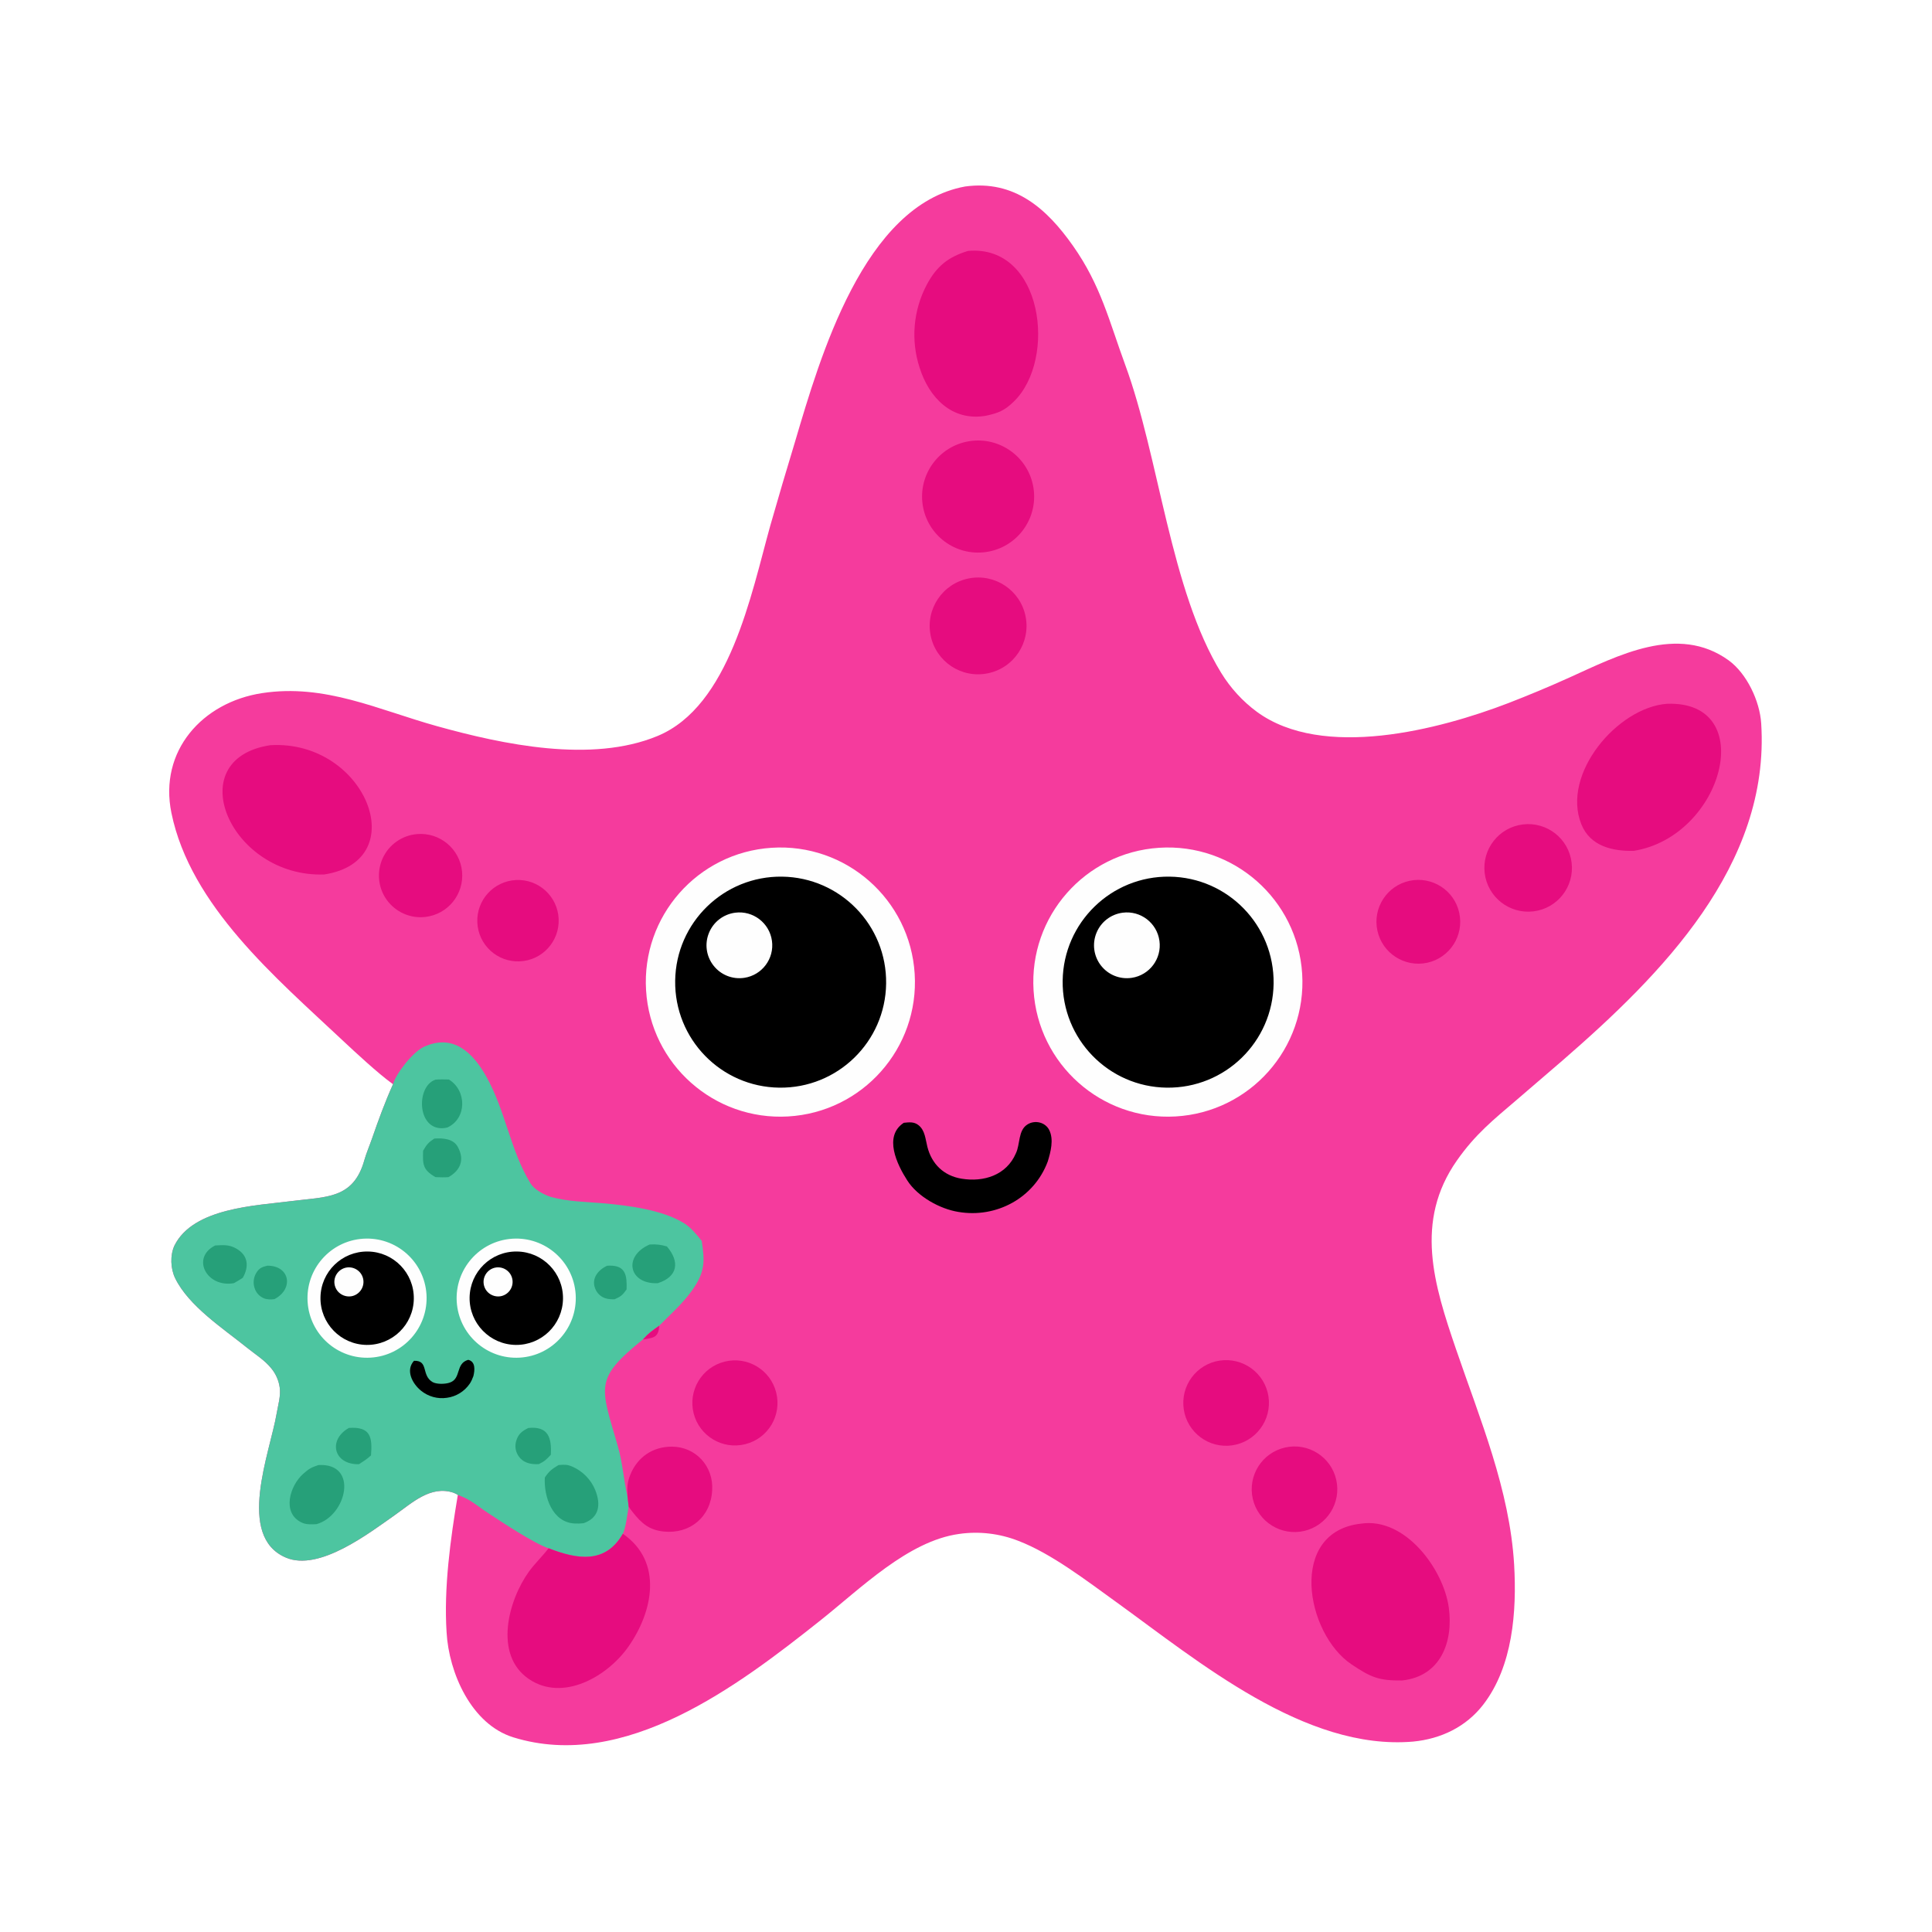
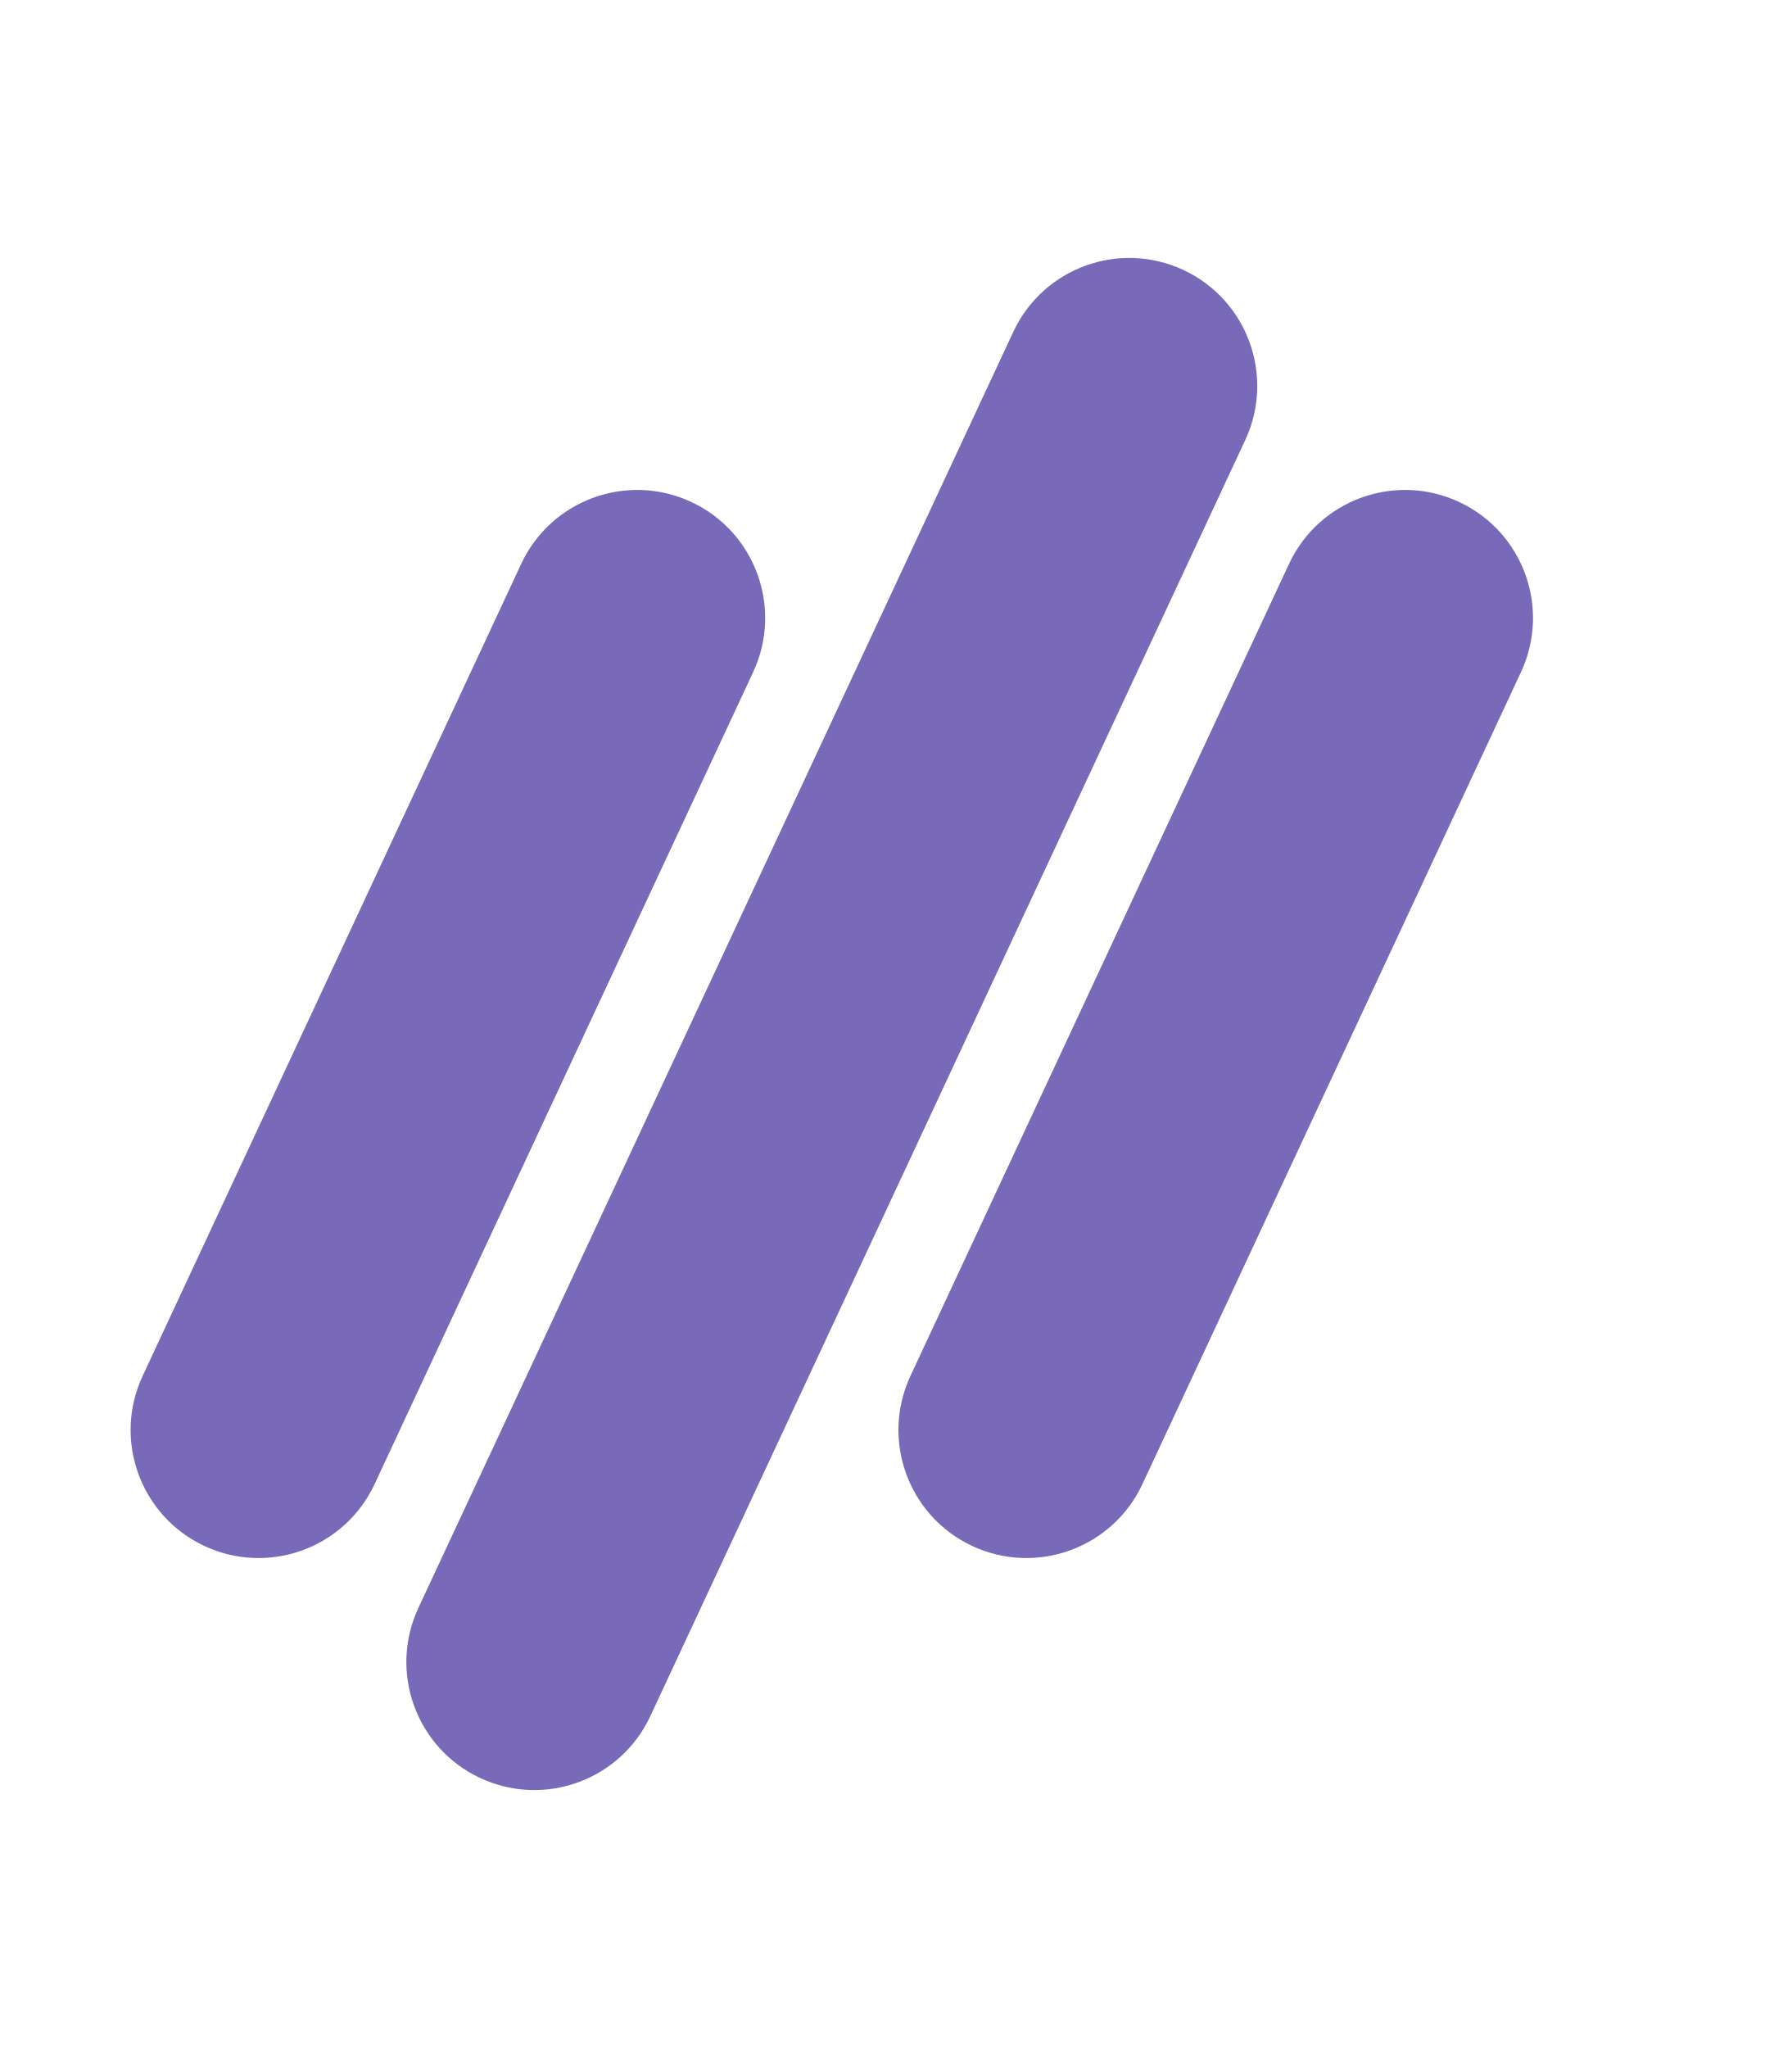
- <svg xmlns="http://www.w3.org/2000/svg" width="32" height="32" viewBox="0 0 32 32" fill="none">
-   <path d="M6.51 17.958L6.493 17.946C6.259 17.776 5.893 17.437 5.67 17.228C4.573 16.197 3.154 15.005 2.839 13.464C2.629 12.438 3.352 11.631 4.342 11.48C5.386 11.321 6.262 11.756 7.24 12.028C8.334 12.332 9.798 12.643 10.889 12.191C12.084 11.698 12.441 9.845 12.758 8.707C12.891 8.242 13.028 7.777 13.169 7.314C13.58 5.927 14.305 3.396 15.985 3.089C16.803 2.977 17.338 3.455 17.771 4.07C18.235 4.728 18.371 5.32 18.637 6.043C19.201 7.575 19.383 9.773 20.228 11.147C20.382 11.397 20.582 11.616 20.818 11.79C21.909 12.588 23.832 12.088 24.987 11.644C25.325 11.513 25.66 11.373 25.99 11.224C26.794 10.861 27.791 10.332 28.63 10.936C28.933 11.155 29.148 11.614 29.171 11.982C29.322 14.334 27.512 16.147 25.887 17.559L25.132 18.208C24.736 18.546 24.437 18.785 24.132 19.22C23.422 20.231 23.751 21.279 24.115 22.343C24.513 23.508 25.005 24.671 25.079 25.917C25.123 26.688 25.058 27.597 24.568 28.233C24.284 28.602 23.866 28.802 23.407 28.846C21.615 29.001 19.851 27.518 18.483 26.531C17.993 26.178 17.412 25.73 16.866 25.521C16.554 25.399 16.216 25.359 15.885 25.407C15.039 25.524 14.256 26.31 13.581 26.845C12.224 27.922 10.348 29.346 8.503 28.776C7.804 28.56 7.434 27.702 7.397 27.037C7.349 26.303 7.461 25.488 7.583 24.761C7.568 24.749 7.529 24.73 7.511 24.724C7.132 24.597 6.819 24.899 6.543 25.092C6.114 25.393 5.287 26.033 4.736 25.799C3.904 25.446 4.474 24.055 4.582 23.412C4.606 23.271 4.653 23.119 4.633 22.979C4.616 22.863 4.568 22.754 4.493 22.664C4.383 22.527 4.229 22.433 4.089 22.32C3.696 22.003 3.127 21.634 2.902 21.172C2.824 21.011 2.816 20.792 2.889 20.631C3.201 20.003 4.237 19.97 4.834 19.893C5.397 19.82 5.855 19.864 6.036 19.213C6.066 19.105 6.124 18.968 6.162 18.859C6.267 18.554 6.377 18.252 6.51 17.958Z" fill="#F53B9D" />
-   <path d="M6.51 17.957C6.557 17.783 6.838 17.423 7.021 17.339C7.506 17.116 7.832 17.434 8.055 17.832C8.376 18.404 8.451 19.055 8.79 19.605C8.852 19.705 9.018 19.793 9.128 19.826C9.414 19.904 9.703 19.905 9.992 19.93C10.409 19.967 10.976 20.039 11.331 20.261C11.444 20.331 11.544 20.454 11.623 20.554C11.675 20.897 11.679 21.069 11.463 21.373C11.306 21.593 11.106 21.768 10.918 21.958C10.798 22.043 10.745 22.078 10.647 22.187C9.838 22.841 9.946 22.959 10.23 23.942C10.316 24.236 10.327 24.506 10.393 24.782L10.412 24.957C10.391 25.077 10.366 25.307 10.316 25.404C10.025 25.912 9.552 25.826 9.086 25.644C8.855 25.571 8.292 25.198 8.076 25.055C7.9 24.94 7.795 24.835 7.583 24.761C7.568 24.749 7.528 24.73 7.51 24.724C7.131 24.597 6.819 24.898 6.543 25.092C6.114 25.393 5.286 26.033 4.736 25.799C3.904 25.446 4.473 24.055 4.582 23.412C4.606 23.271 4.653 23.119 4.632 22.979C4.616 22.863 4.567 22.754 4.493 22.664C4.382 22.527 4.228 22.433 4.088 22.32C3.695 22.003 3.127 21.634 2.901 21.172C2.823 21.011 2.815 20.792 2.889 20.631C3.201 20.003 4.236 19.97 4.834 19.893C5.397 19.82 5.855 19.864 6.035 19.213C6.065 19.105 6.124 18.968 6.161 18.859C6.267 18.554 6.377 18.252 6.51 17.957Z" fill="#4DC5A0" />
-   <path d="M5.274 24.266C5.946 24.227 5.743 25.107 5.241 25.245C5.152 25.248 5.069 25.255 4.99 25.215C4.665 25.055 4.802 24.607 5.02 24.413C5.119 24.324 5.157 24.306 5.274 24.266Z" fill="#26A079" />
-   <path d="M9.251 24.266C9.347 24.258 9.39 24.254 9.48 24.292C9.653 24.368 9.79 24.508 9.86 24.682C9.955 24.921 9.926 25.137 9.667 25.229C9.619 25.235 9.57 25.236 9.522 25.234C9.148 25.219 9.006 24.79 9.024 24.472C9.096 24.365 9.144 24.33 9.251 24.266Z" fill="#26A079" />
-   <path d="M7.214 17.882C7.287 17.876 7.361 17.879 7.435 17.88C7.731 18.06 7.737 18.526 7.408 18.676C6.907 18.789 6.872 17.995 7.214 17.882Z" fill="#26A079" />
-   <path d="M3.564 20.629C3.693 20.622 3.789 20.611 3.908 20.677C4.112 20.79 4.128 20.977 4.021 21.165C3.977 21.195 3.921 21.226 3.875 21.253C3.422 21.334 3.16 20.831 3.564 20.629Z" fill="#26A079" />
-   <path d="M10.76 20.613C10.866 20.606 10.945 20.615 11.046 20.645C11.261 20.897 11.231 21.146 10.894 21.254C10.413 21.273 10.316 20.805 10.76 20.613Z" fill="#26A079" />
-   <path d="M6.857 22.539C7.107 22.531 6.971 22.779 7.167 22.893C7.24 22.931 7.38 22.926 7.453 22.899C7.643 22.832 7.541 22.584 7.755 22.523C7.88 22.552 7.864 22.697 7.841 22.792C7.826 22.834 7.805 22.883 7.78 22.919C7.692 23.047 7.554 23.132 7.401 23.152C7.247 23.175 7.092 23.131 6.972 23.033C6.83 22.917 6.713 22.698 6.857 22.539Z" fill="black" />
-   <path d="M7.194 18.858C7.338 18.849 7.508 18.859 7.583 18.997C7.702 19.213 7.621 19.389 7.428 19.497C7.357 19.503 7.284 19.499 7.213 19.497C7 19.375 7.001 19.285 7.008 19.06C7.067 18.957 7.096 18.922 7.194 18.858Z" fill="#26A079" />
-   <path d="M8.749 23.652C9.083 23.617 9.139 23.815 9.123 24.096C9.051 24.174 9.017 24.206 8.923 24.251C8.784 24.257 8.654 24.229 8.578 24.1C8.535 24.028 8.526 23.942 8.551 23.863C8.586 23.748 8.648 23.704 8.749 23.652Z" fill="#26A079" />
-   <path d="M5.779 23.651C6.139 23.626 6.169 23.803 6.145 24.106C6.074 24.171 6.027 24.199 5.946 24.252C5.521 24.261 5.43 23.846 5.779 23.651Z" fill="#26A079" />
-   <path d="M4.427 20.964C4.802 20.96 4.871 21.349 4.545 21.518C4.485 21.526 4.42 21.526 4.364 21.501C4.293 21.469 4.24 21.408 4.217 21.335C4.189 21.252 4.199 21.161 4.243 21.086C4.291 21.004 4.34 20.985 4.427 20.964Z" fill="#26A079" />
-   <path d="M10.055 20.965C10.068 20.964 10.08 20.963 10.092 20.963C10.37 20.957 10.385 21.136 10.378 21.357C10.312 21.45 10.284 21.475 10.18 21.52C10.129 21.521 10.091 21.52 10.04 21.507C9.967 21.488 9.906 21.438 9.871 21.371C9.78 21.194 9.894 21.04 10.055 20.965Z" fill="#26A079" />
-   <path d="M10.316 25.404C10.989 25.868 10.814 26.696 10.409 27.273C10.062 27.768 9.323 28.196 8.757 27.808C8.173 27.407 8.42 26.503 8.762 26.029C8.863 25.891 8.986 25.775 9.087 25.644C9.553 25.826 10.025 25.912 10.316 25.404Z" fill="#E60C7F" />
-   <path d="M10.393 24.782C10.387 24.643 10.386 24.559 10.44 24.426C10.558 24.134 10.811 23.961 11.127 23.961C11.525 23.962 11.819 24.287 11.796 24.681C11.774 25.125 11.43 25.412 10.992 25.367C10.75 25.341 10.626 25.23 10.482 25.049C10.458 25.019 10.435 24.988 10.413 24.956L10.393 24.782Z" fill="#E60C7F" />
-   <path d="M10.918 21.958C10.909 22.164 10.814 22.157 10.648 22.187C10.745 22.078 10.799 22.044 10.918 21.958Z" fill="#E60C7F" />
-   <path d="M22.545 25.236C23.272 25.128 23.909 25.986 23.997 26.629C24.073 27.195 23.863 27.765 23.223 27.834C22.837 27.838 22.708 27.783 22.388 27.569C21.623 27.058 21.326 25.369 22.545 25.236Z" fill="#E60C7F" />
-   <path d="M16.034 4.156C17.276 4.047 17.509 5.954 16.794 6.649C16.636 6.803 16.537 6.841 16.326 6.887C15.766 6.981 15.388 6.586 15.232 6.091C15.083 5.636 15.126 5.14 15.35 4.716C15.513 4.41 15.706 4.255 16.034 4.156Z" fill="#E60C7F" />
-   <path d="M27.61 11.657C29.14 11.6 28.55 13.853 27.059 14.093C26.711 14.1 26.338 14.018 26.192 13.652C25.858 12.818 26.791 11.718 27.61 11.657Z" fill="#E60C7F" />
-   <path d="M4.476 12.343C6.048 12.248 6.862 14.254 5.37 14.484C3.817 14.538 2.966 12.573 4.476 12.343Z" fill="#E60C7F" />
-   <path d="M16.053 7.308C16.562 7.226 17.04 7.575 17.118 8.084C17.196 8.594 16.844 9.069 16.334 9.143C15.829 9.216 15.36 8.869 15.283 8.365C15.206 7.861 15.55 7.389 16.053 7.308Z" fill="#E60C7F" />
-   <path d="M16.049 9.58C16.482 9.496 16.901 9.778 16.987 10.21C17.073 10.643 16.794 11.064 16.362 11.152C15.926 11.242 15.501 10.96 15.414 10.524C15.327 10.087 15.612 9.664 16.049 9.58Z" fill="#E60C7F" />
-   <path d="M14.97 18.597C15.06 18.588 15.139 18.577 15.214 18.637C15.322 18.722 15.328 18.87 15.36 18.994C15.433 19.283 15.634 19.475 15.927 19.523C16.292 19.583 16.67 19.466 16.826 19.103C16.899 18.954 16.861 18.723 17.017 18.625C17.139 18.547 17.313 18.585 17.379 18.718C17.457 18.875 17.402 19.08 17.354 19.238C17.128 19.845 16.501 20.18 15.873 20.073C15.568 20.024 15.199 19.82 15.028 19.553C14.857 19.288 14.63 18.818 14.97 18.597Z" fill="black" />
-   <path d="M25.226 13.655C25.623 13.608 25.984 13.891 26.031 14.289C26.079 14.686 25.796 15.047 25.399 15.095C25.001 15.143 24.639 14.859 24.591 14.461C24.543 14.063 24.828 13.702 25.226 13.655Z" fill="#E60C7F" />
-   <path d="M20.269 22.529C20.662 22.508 20.997 22.809 21.017 23.201C21.036 23.594 20.733 23.927 20.341 23.946C19.951 23.964 19.619 23.663 19.6 23.273C19.58 22.883 19.879 22.55 20.269 22.529Z" fill="#E60C7F" />
-   <path d="M21.287 23.975C21.667 23.89 22.045 24.128 22.132 24.508C22.219 24.888 21.983 25.267 21.603 25.357C21.221 25.446 20.838 25.208 20.75 24.825C20.663 24.442 20.903 24.061 21.287 23.975Z" fill="#E60C7F" />
-   <path d="M11.998 22.554C12.376 22.457 12.761 22.686 12.856 23.064C12.952 23.442 12.723 23.826 12.344 23.92C11.967 24.015 11.585 23.786 11.489 23.41C11.394 23.033 11.622 22.65 11.998 22.554Z" fill="#E60C7F" />
-   <path d="M23.347 14.589C23.721 14.509 24.09 14.747 24.17 15.121C24.251 15.495 24.014 15.864 23.64 15.946C23.265 16.027 22.895 15.789 22.814 15.414C22.733 15.039 22.972 14.669 23.347 14.589Z" fill="#E60C7F" />
-   <path d="M6.908 13.815C7.284 13.783 7.617 14.06 7.653 14.436C7.689 14.812 7.417 15.147 7.041 15.188C6.794 15.215 6.552 15.107 6.406 14.905C6.261 14.704 6.236 14.44 6.339 14.214C6.443 13.988 6.66 13.836 6.908 13.815Z" fill="#E60C7F" />
-   <path d="M8.546 14.576C8.92 14.557 9.237 14.847 9.253 15.22C9.269 15.594 8.978 15.91 8.604 15.923C8.234 15.937 7.922 15.649 7.906 15.279C7.89 14.908 8.176 14.595 8.546 14.576Z" fill="#E60C7F" />
-   <path d="M19.197 14.042C20.429 13.961 21.492 14.897 21.568 16.13C21.644 17.363 20.703 18.422 19.47 18.492C18.245 18.562 17.194 17.628 17.119 16.403C17.043 15.178 17.972 14.122 19.197 14.042Z" fill="#FEFEFE" />
-   <path d="M19.372 14.52C20.337 14.533 21.108 15.326 21.095 16.291C21.082 17.256 20.29 18.028 19.325 18.015C18.36 18.003 17.588 17.21 17.601 16.244C17.614 15.279 18.407 14.507 19.372 14.52Z" fill="black" />
-   <path d="M18.596 15.117C18.892 15.079 19.163 15.287 19.204 15.583C19.245 15.878 19.04 16.152 18.745 16.196C18.551 16.225 18.357 16.148 18.236 15.993C18.115 15.839 18.087 15.632 18.161 15.451C18.235 15.269 18.401 15.142 18.596 15.117Z" fill="#FEFEFE" />
-   <path d="M12.779 14.042C14.011 13.961 15.074 14.897 15.15 16.13C15.226 17.363 14.285 18.422 13.052 18.492C11.827 18.562 10.776 17.628 10.701 16.403C10.625 15.178 11.554 14.122 12.779 14.042Z" fill="#FEFEFE" />
-   <path d="M12.954 14.52C13.919 14.533 14.69 15.326 14.677 16.291C14.665 17.256 13.872 18.028 12.907 18.015C11.942 18.003 11.17 17.21 11.183 16.244C11.196 15.279 11.989 14.507 12.954 14.52Z" fill="black" />
-   <path d="M12.178 15.117C12.473 15.079 12.745 15.287 12.786 15.583C12.827 15.878 12.622 16.152 12.327 16.196C12.133 16.225 11.939 16.148 11.818 15.993C11.697 15.839 11.668 15.632 11.743 15.451C11.817 15.269 11.983 15.142 12.178 15.117Z" fill="#FEFEFE" />
-   <path d="M6.014 20.517C6.56 20.481 7.03 20.895 7.064 21.441C7.097 21.987 6.681 22.456 6.135 22.487C5.593 22.518 5.128 22.104 5.095 21.562C5.061 21.02 5.472 20.553 6.014 20.517Z" fill="#FEFEFE" />
-   <path d="M6.092 20.729C6.519 20.734 6.86 21.085 6.854 21.512C6.849 21.94 6.498 22.281 6.071 22.276C5.644 22.27 5.302 21.919 5.308 21.492C5.313 21.064 5.664 20.723 6.092 20.729Z" fill="black" />
-   <path d="M5.748 20.993C5.879 20.977 6 21.068 6.018 21.199C6.036 21.33 5.945 21.451 5.815 21.471C5.729 21.483 5.643 21.449 5.589 21.381C5.536 21.313 5.523 21.221 5.556 21.141C5.589 21.061 5.663 21.004 5.748 20.993Z" fill="#FEFEFE" />
-   <path d="M8.485 20.517C9.03 20.481 9.501 20.895 9.535 21.441C9.568 21.987 9.152 22.456 8.606 22.487C8.064 22.518 7.599 22.104 7.565 21.562C7.532 21.02 7.943 20.553 8.485 20.517Z" fill="#FEFEFE" />
-   <path d="M8.562 20.729C8.989 20.734 9.331 21.085 9.325 21.512C9.319 21.94 8.969 22.281 8.542 22.276C8.114 22.27 7.773 21.919 7.778 21.492C7.784 21.064 8.135 20.723 8.562 20.729Z" fill="black" />
-   <path d="M8.219 20.993C8.35 20.977 8.47 21.068 8.488 21.199C8.506 21.33 8.416 21.451 8.285 21.471C8.2 21.483 8.114 21.449 8.06 21.381C8.007 21.313 7.994 21.221 8.027 21.141C8.06 21.061 8.133 21.004 8.219 20.993Z" fill="#FEFEFE" />
+ <svg xmlns="http://www.w3.org/2000/svg" viewBox="0 0 28 32" role="img" aria-label="Triune" style="color:#7869B9">
+   <g fill="currentColor">
+     <rect x="5" y="7" width="4" height="18" rx="2" transform="rotate(25 7 16)" />
+     <rect x="11" y="3" width="4" height="26" rx="2" transform="rotate(25 13 16)" />
+     <rect x="17" y="7" width="4" height="18" rx="2" transform="rotate(25 19 16)" />
+   </g>
</svg>
